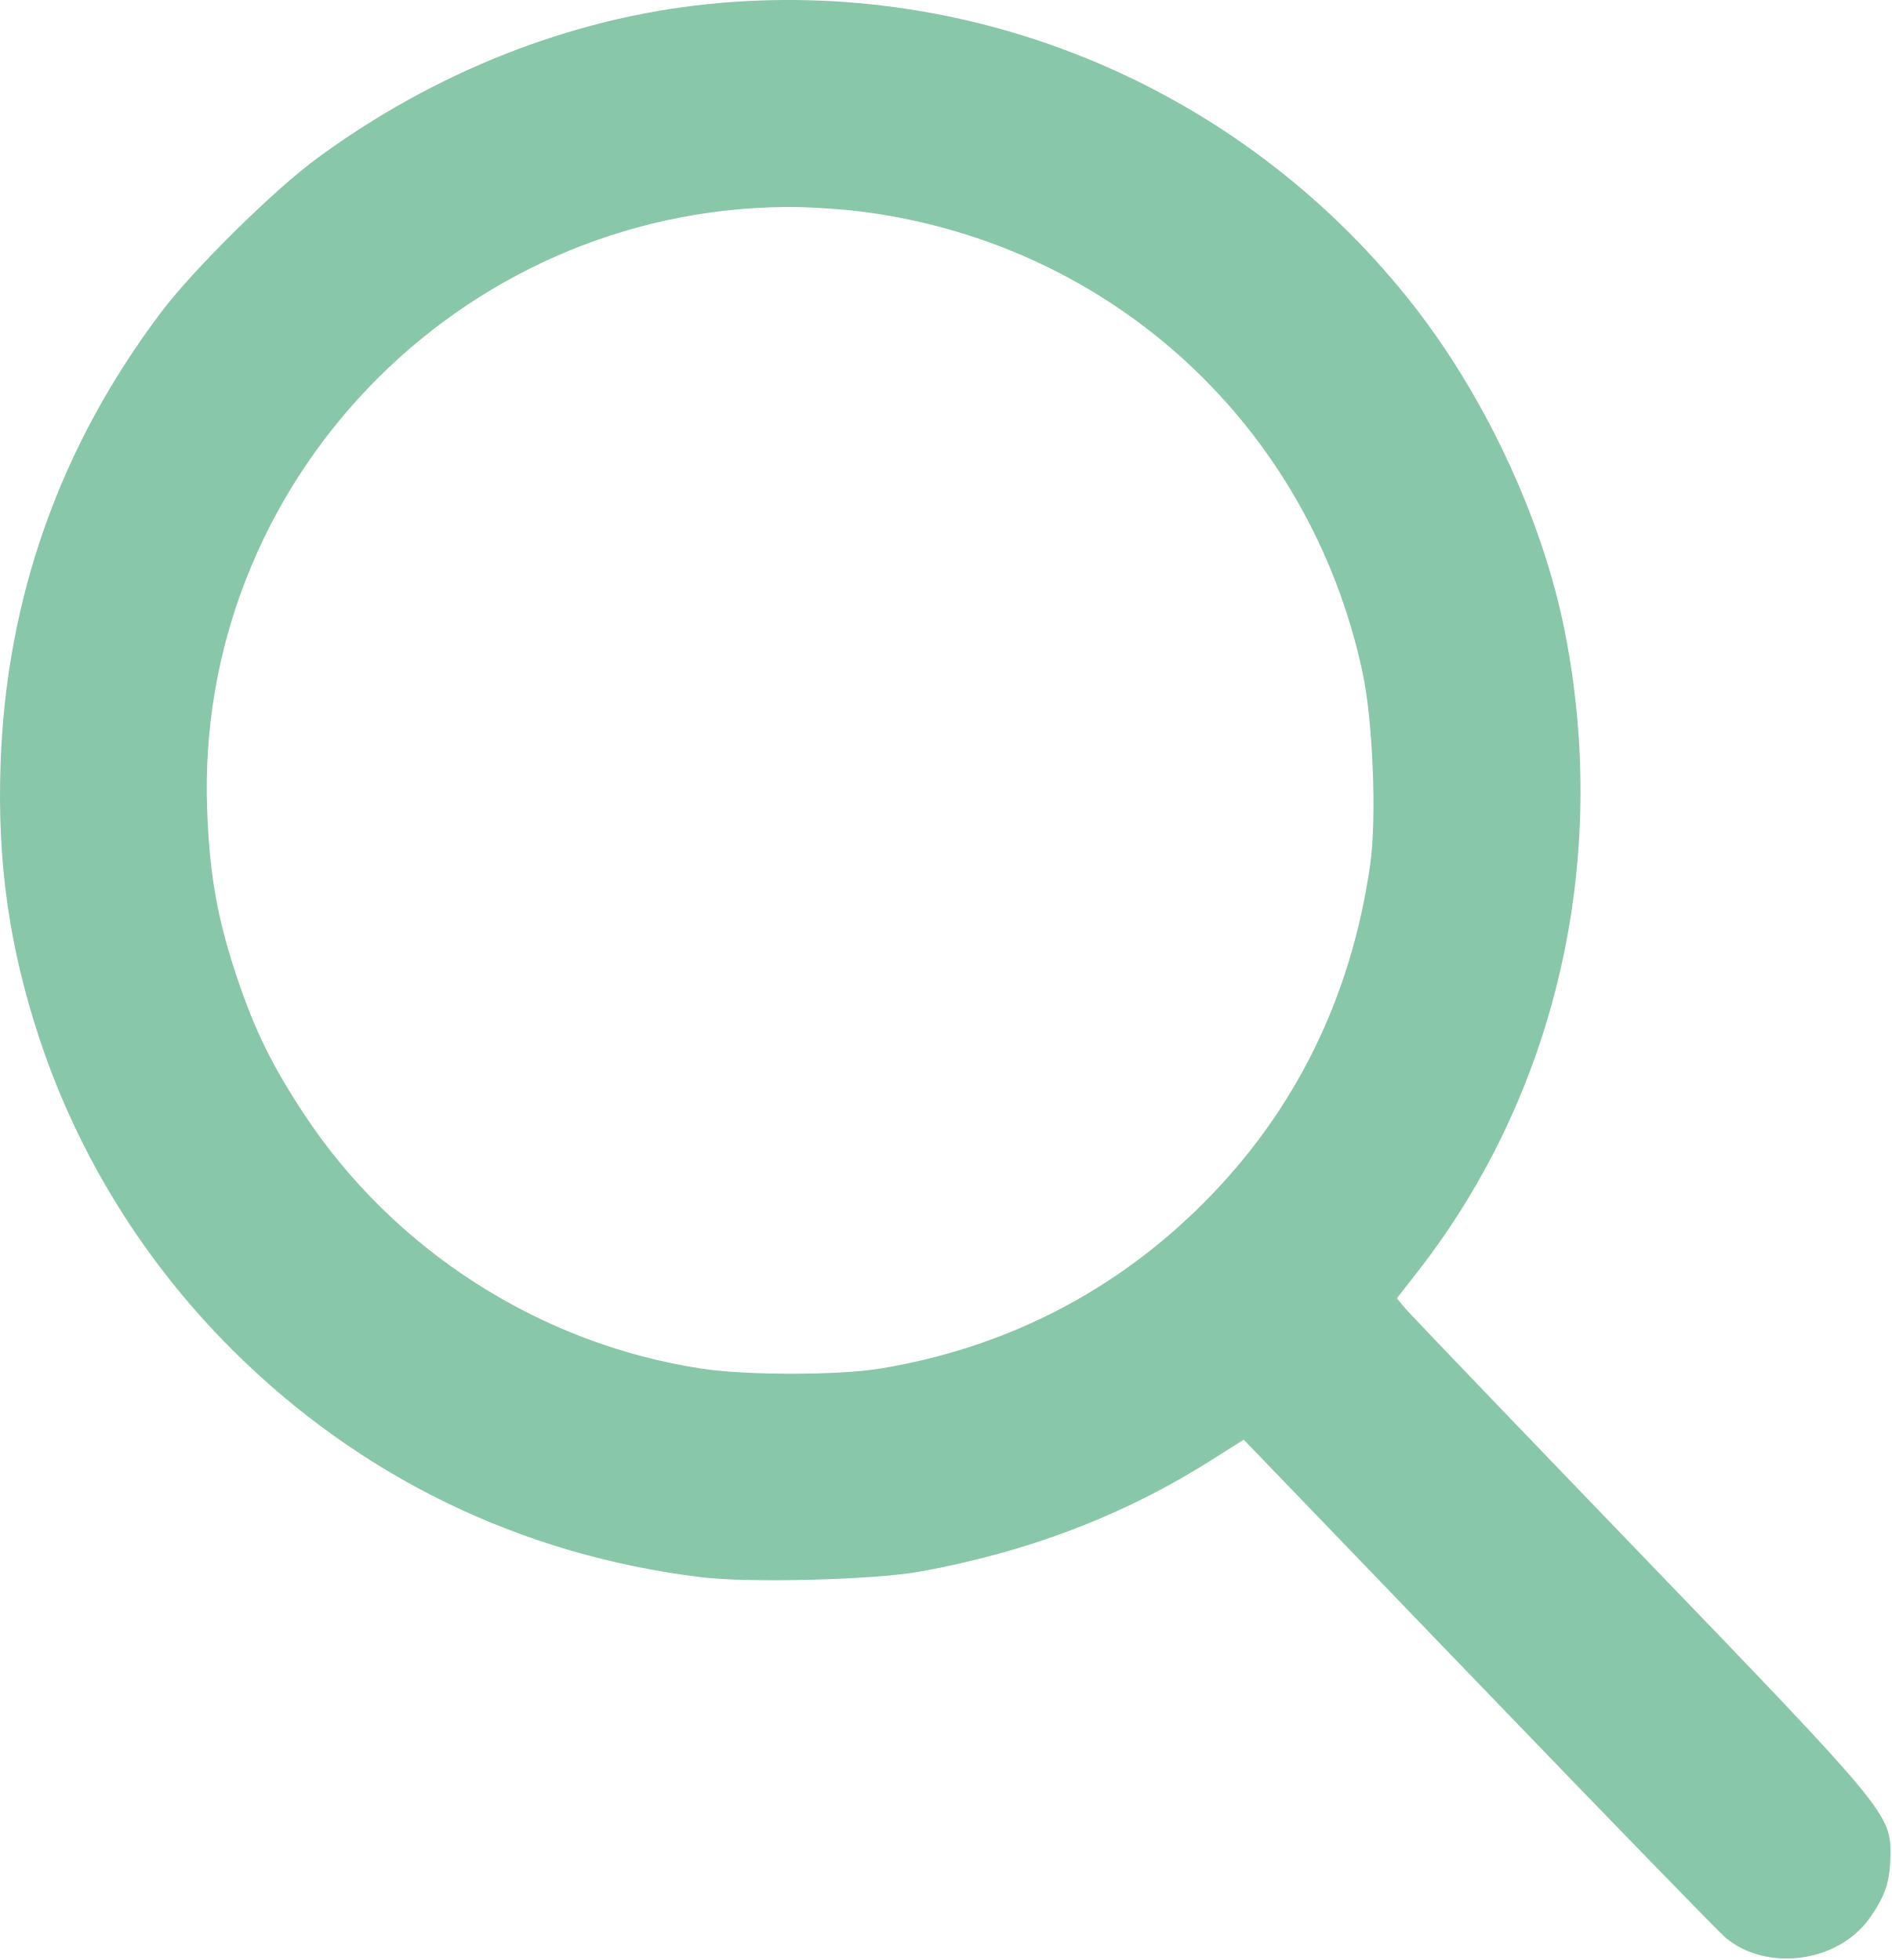
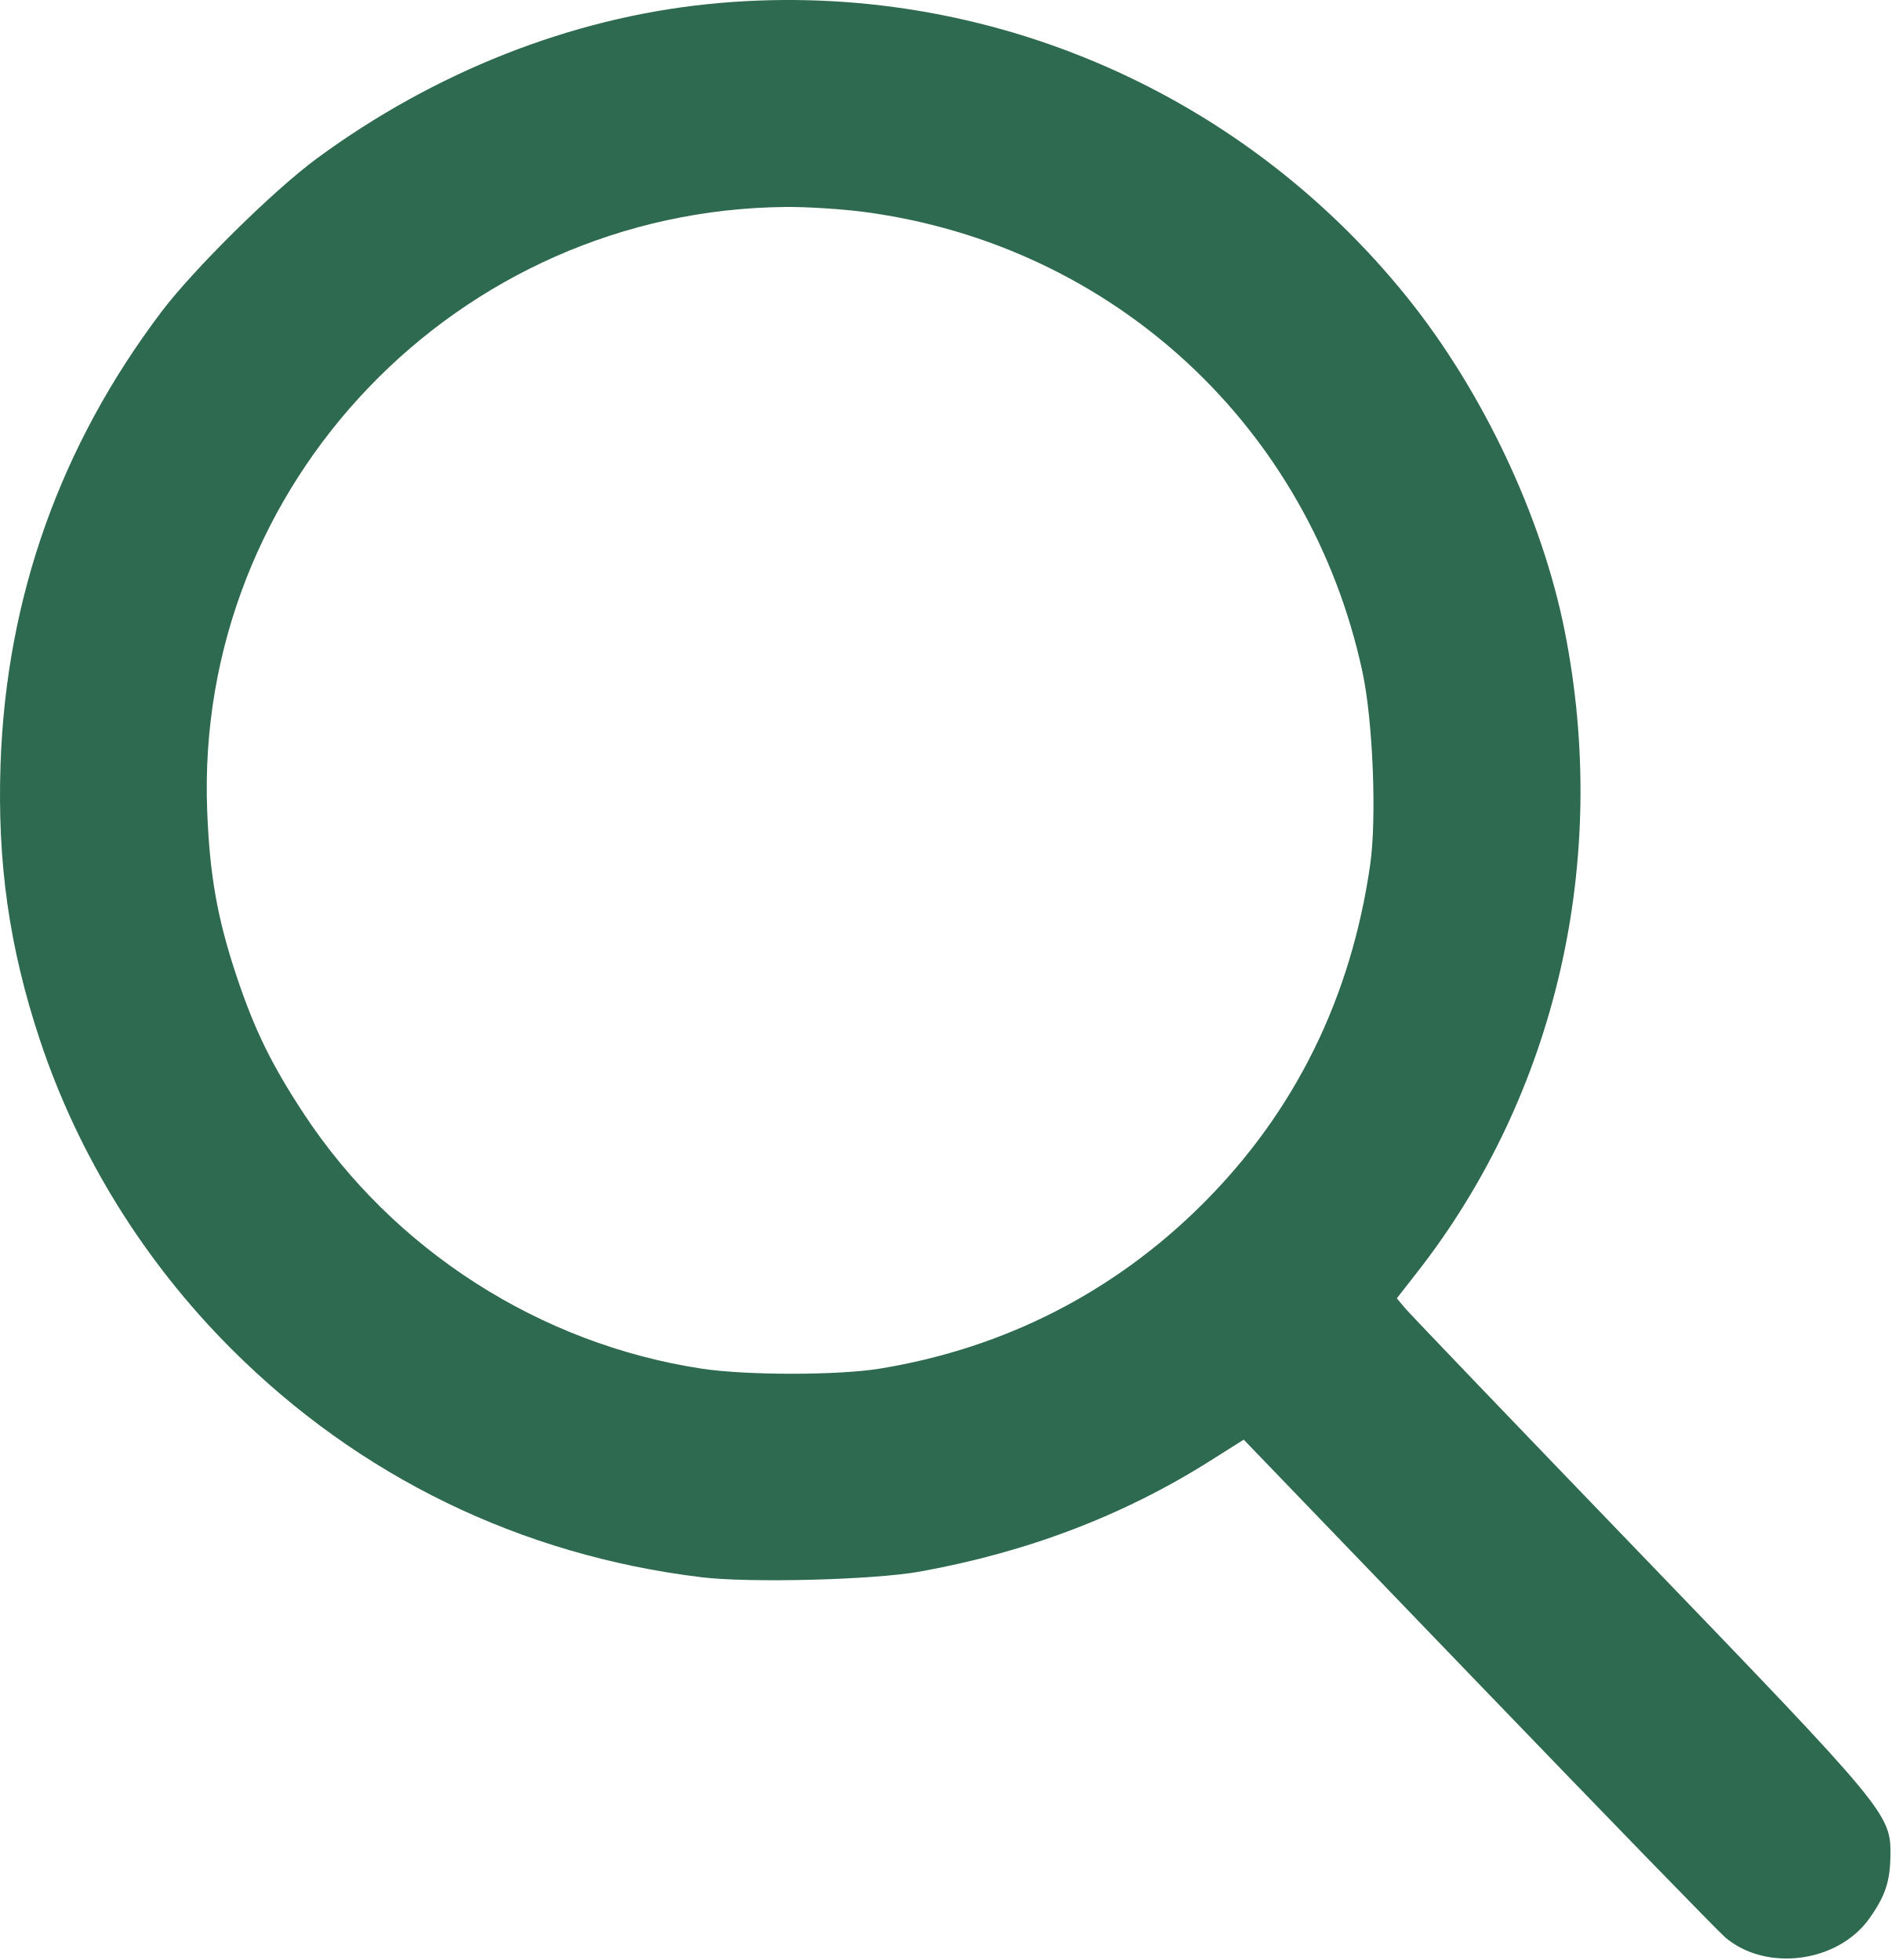
<svg xmlns="http://www.w3.org/2000/svg" width="494" height="512" viewBox="0 0 494 512" fill="none">
-   <path fill-rule="evenodd" clip-rule="evenodd" d="M184.846 1.08C149.118 4.742 113.532 18.784 82.846 41.33C71.475 49.685 50.585 70.3 42.101 81.54C15.751 116.448 1.664 156.037 0.149 199.443C-0.753 225.306 2.418 247.576 10.442 271.716C20.454 301.838 37.654 329.589 60.427 352.362C93.813 385.747 136.004 406.255 183.136 412.005C195.824 413.554 228.256 412.714 240.346 410.524C268.46 405.432 293.475 395.881 316.101 381.599L324.855 376.073L386.204 439.796C419.946 474.843 448.955 504.698 450.668 506.14C461.407 515.176 480.088 512.686 488.285 501.127C492.403 495.32 493.679 491.517 493.77 484.78C493.916 473.923 493.208 473.067 428.382 405.786C395.952 372.127 368.389 343.365 367.131 341.87L364.843 339.151L370.198 332.297C406.493 285.84 420.558 224.729 408.715 164.943C402.797 135.07 387.304 102.228 367.547 77.674C323.297 22.682 254.694 -6.079 184.846 1.08ZM225.868 55.383C290.733 64.02 342.107 111.504 355.872 175.544C358.607 188.269 359.628 213.72 357.89 225.857C352.909 260.649 338.26 290.367 314.265 314.362C291.13 337.498 262.434 352.171 229.882 357.508C218.961 359.299 194.973 359.307 183.262 357.524C141.064 351.098 102.842 326.605 79.359 290.943C70.967 278.198 66.454 268.97 61.812 255.064C56.762 239.937 54.753 228.607 54.109 211.611C50.877 126.392 119.62 54.782 205.346 54.066C210.846 54.02 220.081 54.612 225.868 55.383Z" fill="#89C7A9" />
+   <path fill-rule="evenodd" clip-rule="evenodd" d="M184.846 1.08C149.118 4.742 113.532 18.784 82.846 41.33C71.475 49.685 50.585 70.3 42.101 81.54C15.751 116.448 1.664 156.037 0.149 199.443C-0.753 225.306 2.418 247.576 10.442 271.716C20.454 301.838 37.654 329.589 60.427 352.362C93.813 385.747 136.004 406.255 183.136 412.005C195.824 413.554 228.256 412.714 240.346 410.524C268.46 405.432 293.475 395.881 316.101 381.599L324.855 376.073L386.204 439.796C419.946 474.843 448.955 504.698 450.668 506.14C461.407 515.176 480.088 512.686 488.285 501.127C492.403 495.32 493.679 491.517 493.77 484.78C493.916 473.923 493.208 473.067 428.382 405.786C395.952 372.127 368.389 343.365 367.131 341.87L364.843 339.151L370.198 332.297C406.493 285.84 420.558 224.729 408.715 164.943C402.797 135.07 387.304 102.228 367.547 77.674C323.297 22.682 254.694 -6.079 184.846 1.08ZM225.868 55.383C290.733 64.02 342.107 111.504 355.872 175.544C358.607 188.269 359.628 213.72 357.89 225.857C352.909 260.649 338.26 290.367 314.265 314.362C291.13 337.498 262.434 352.171 229.882 357.508C218.961 359.299 194.973 359.307 183.262 357.524C141.064 351.098 102.842 326.605 79.359 290.943C70.967 278.198 66.454 268.97 61.812 255.064C56.762 239.937 54.753 228.607 54.109 211.611C50.877 126.392 119.62 54.782 205.346 54.066C210.846 54.02 220.081 54.612 225.868 55.383Z" fill="#2D6A4F" />
</svg>
